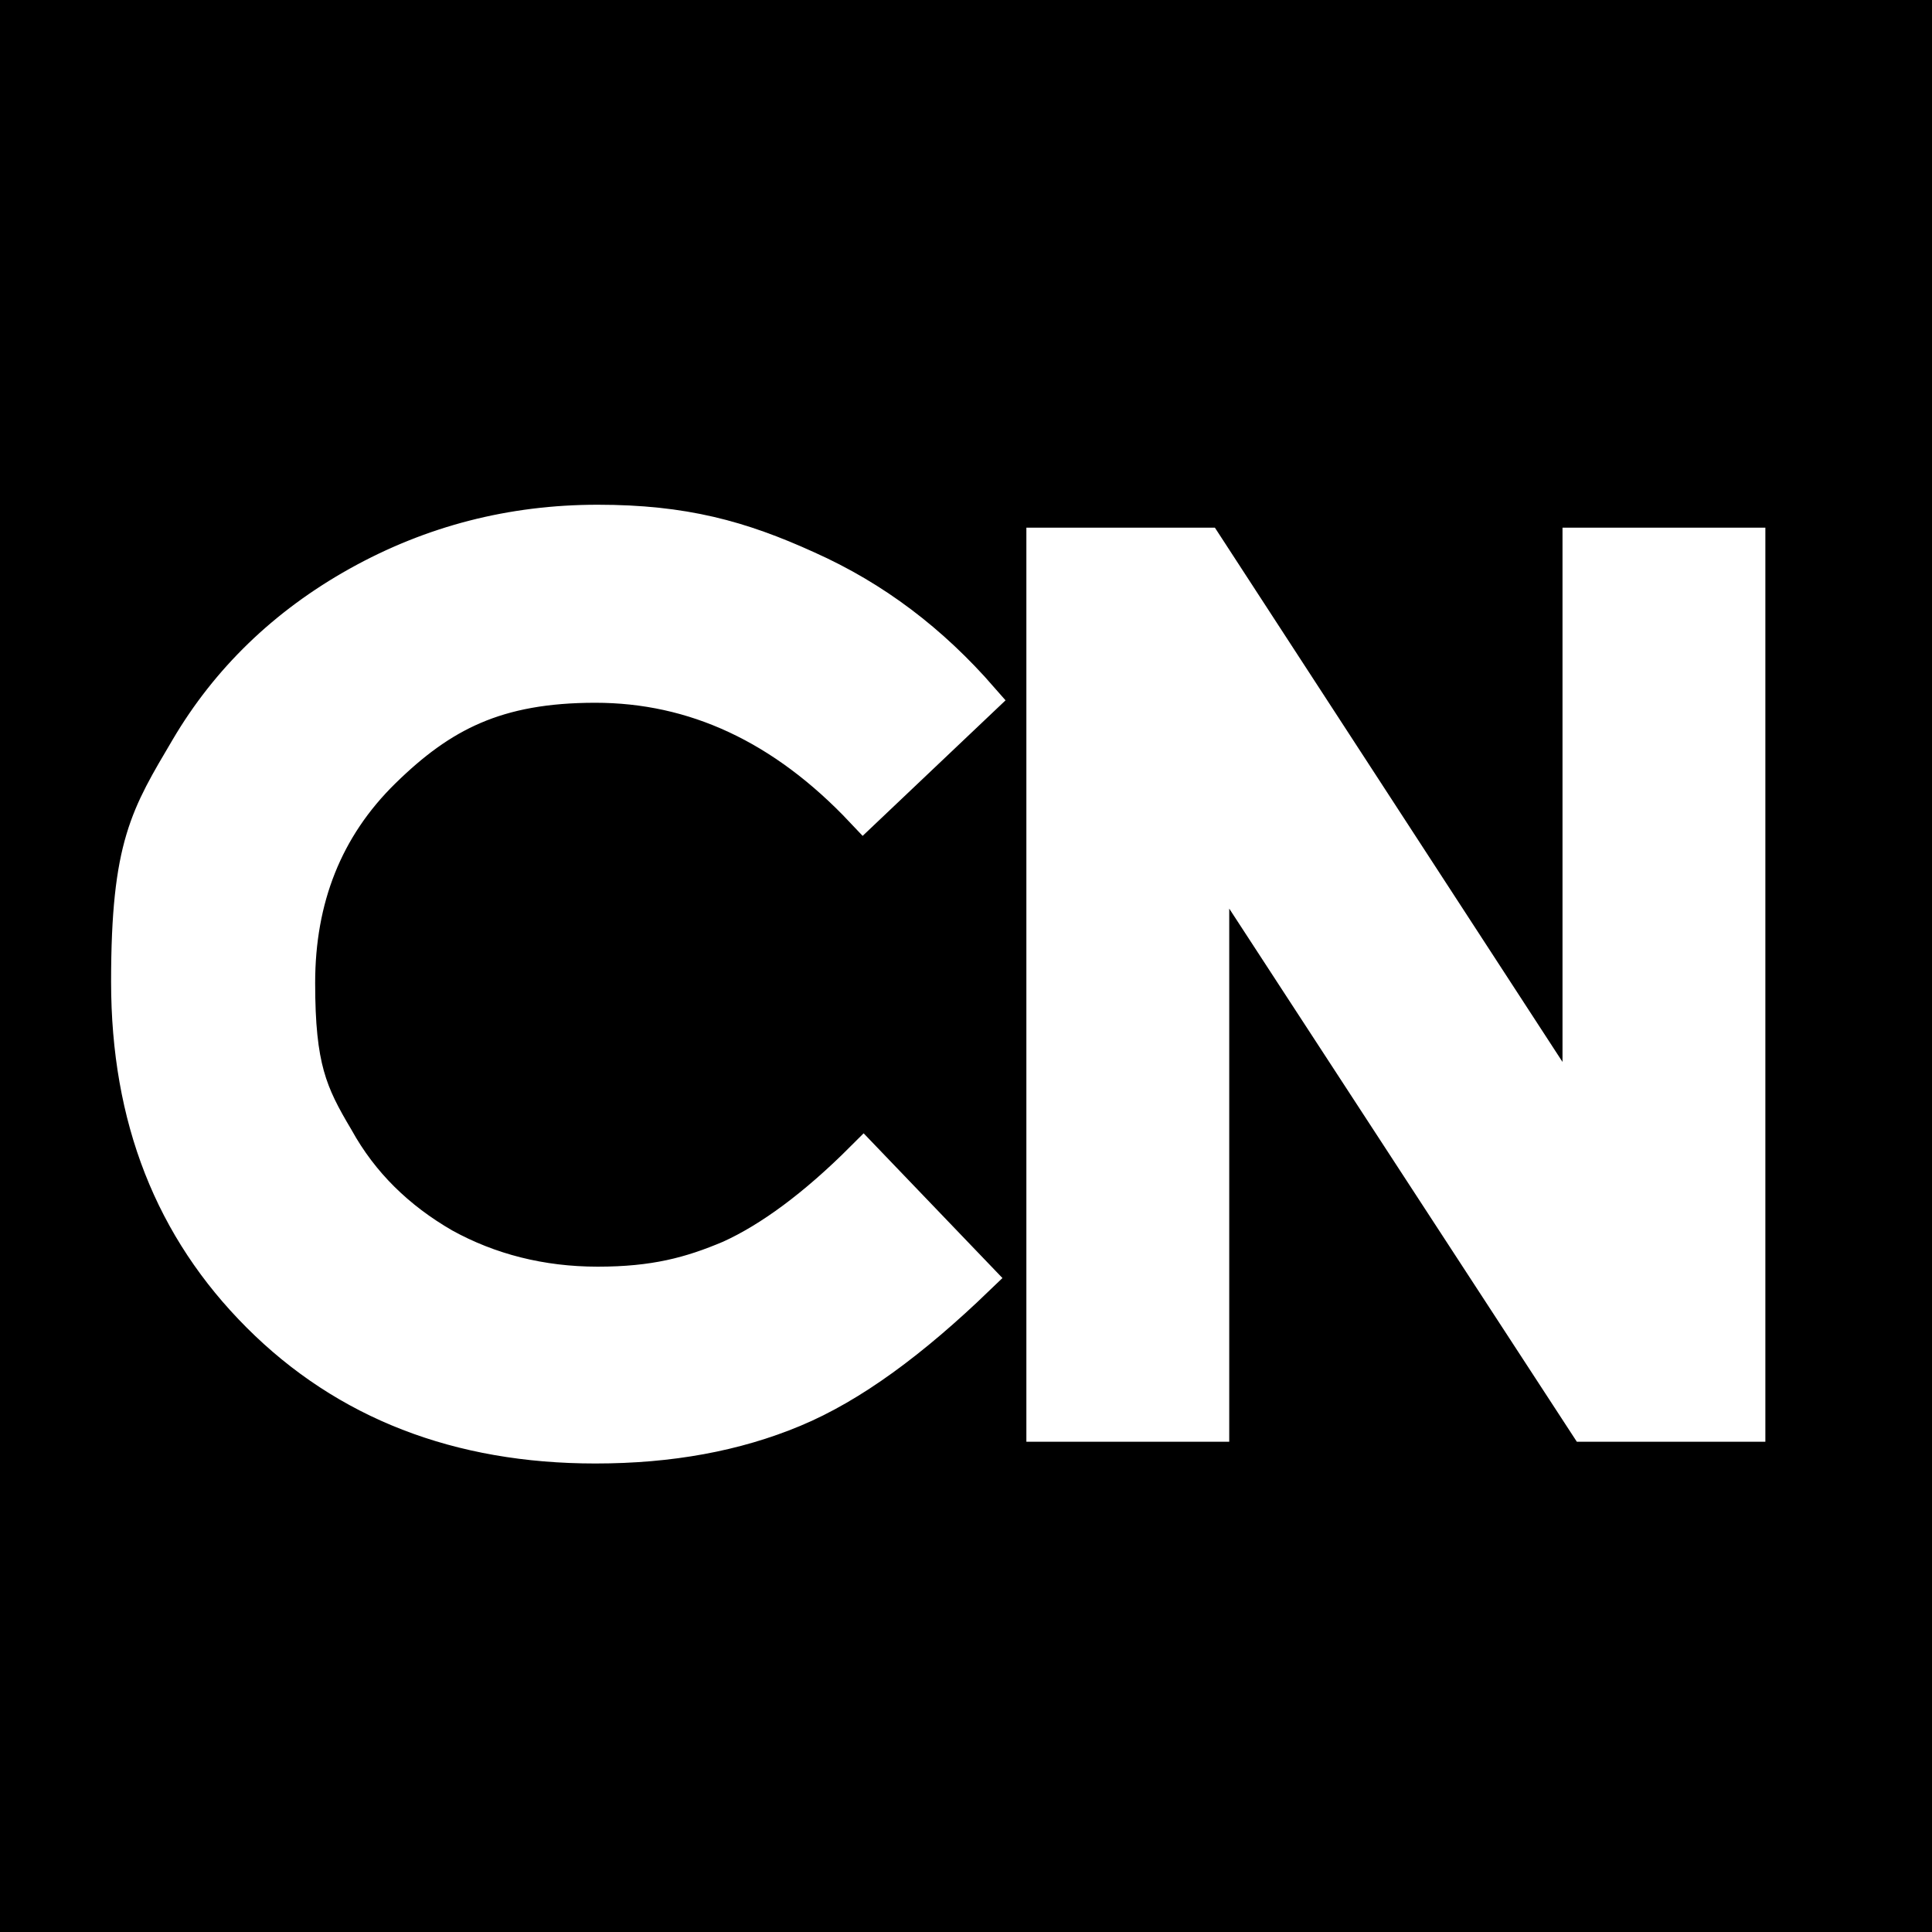
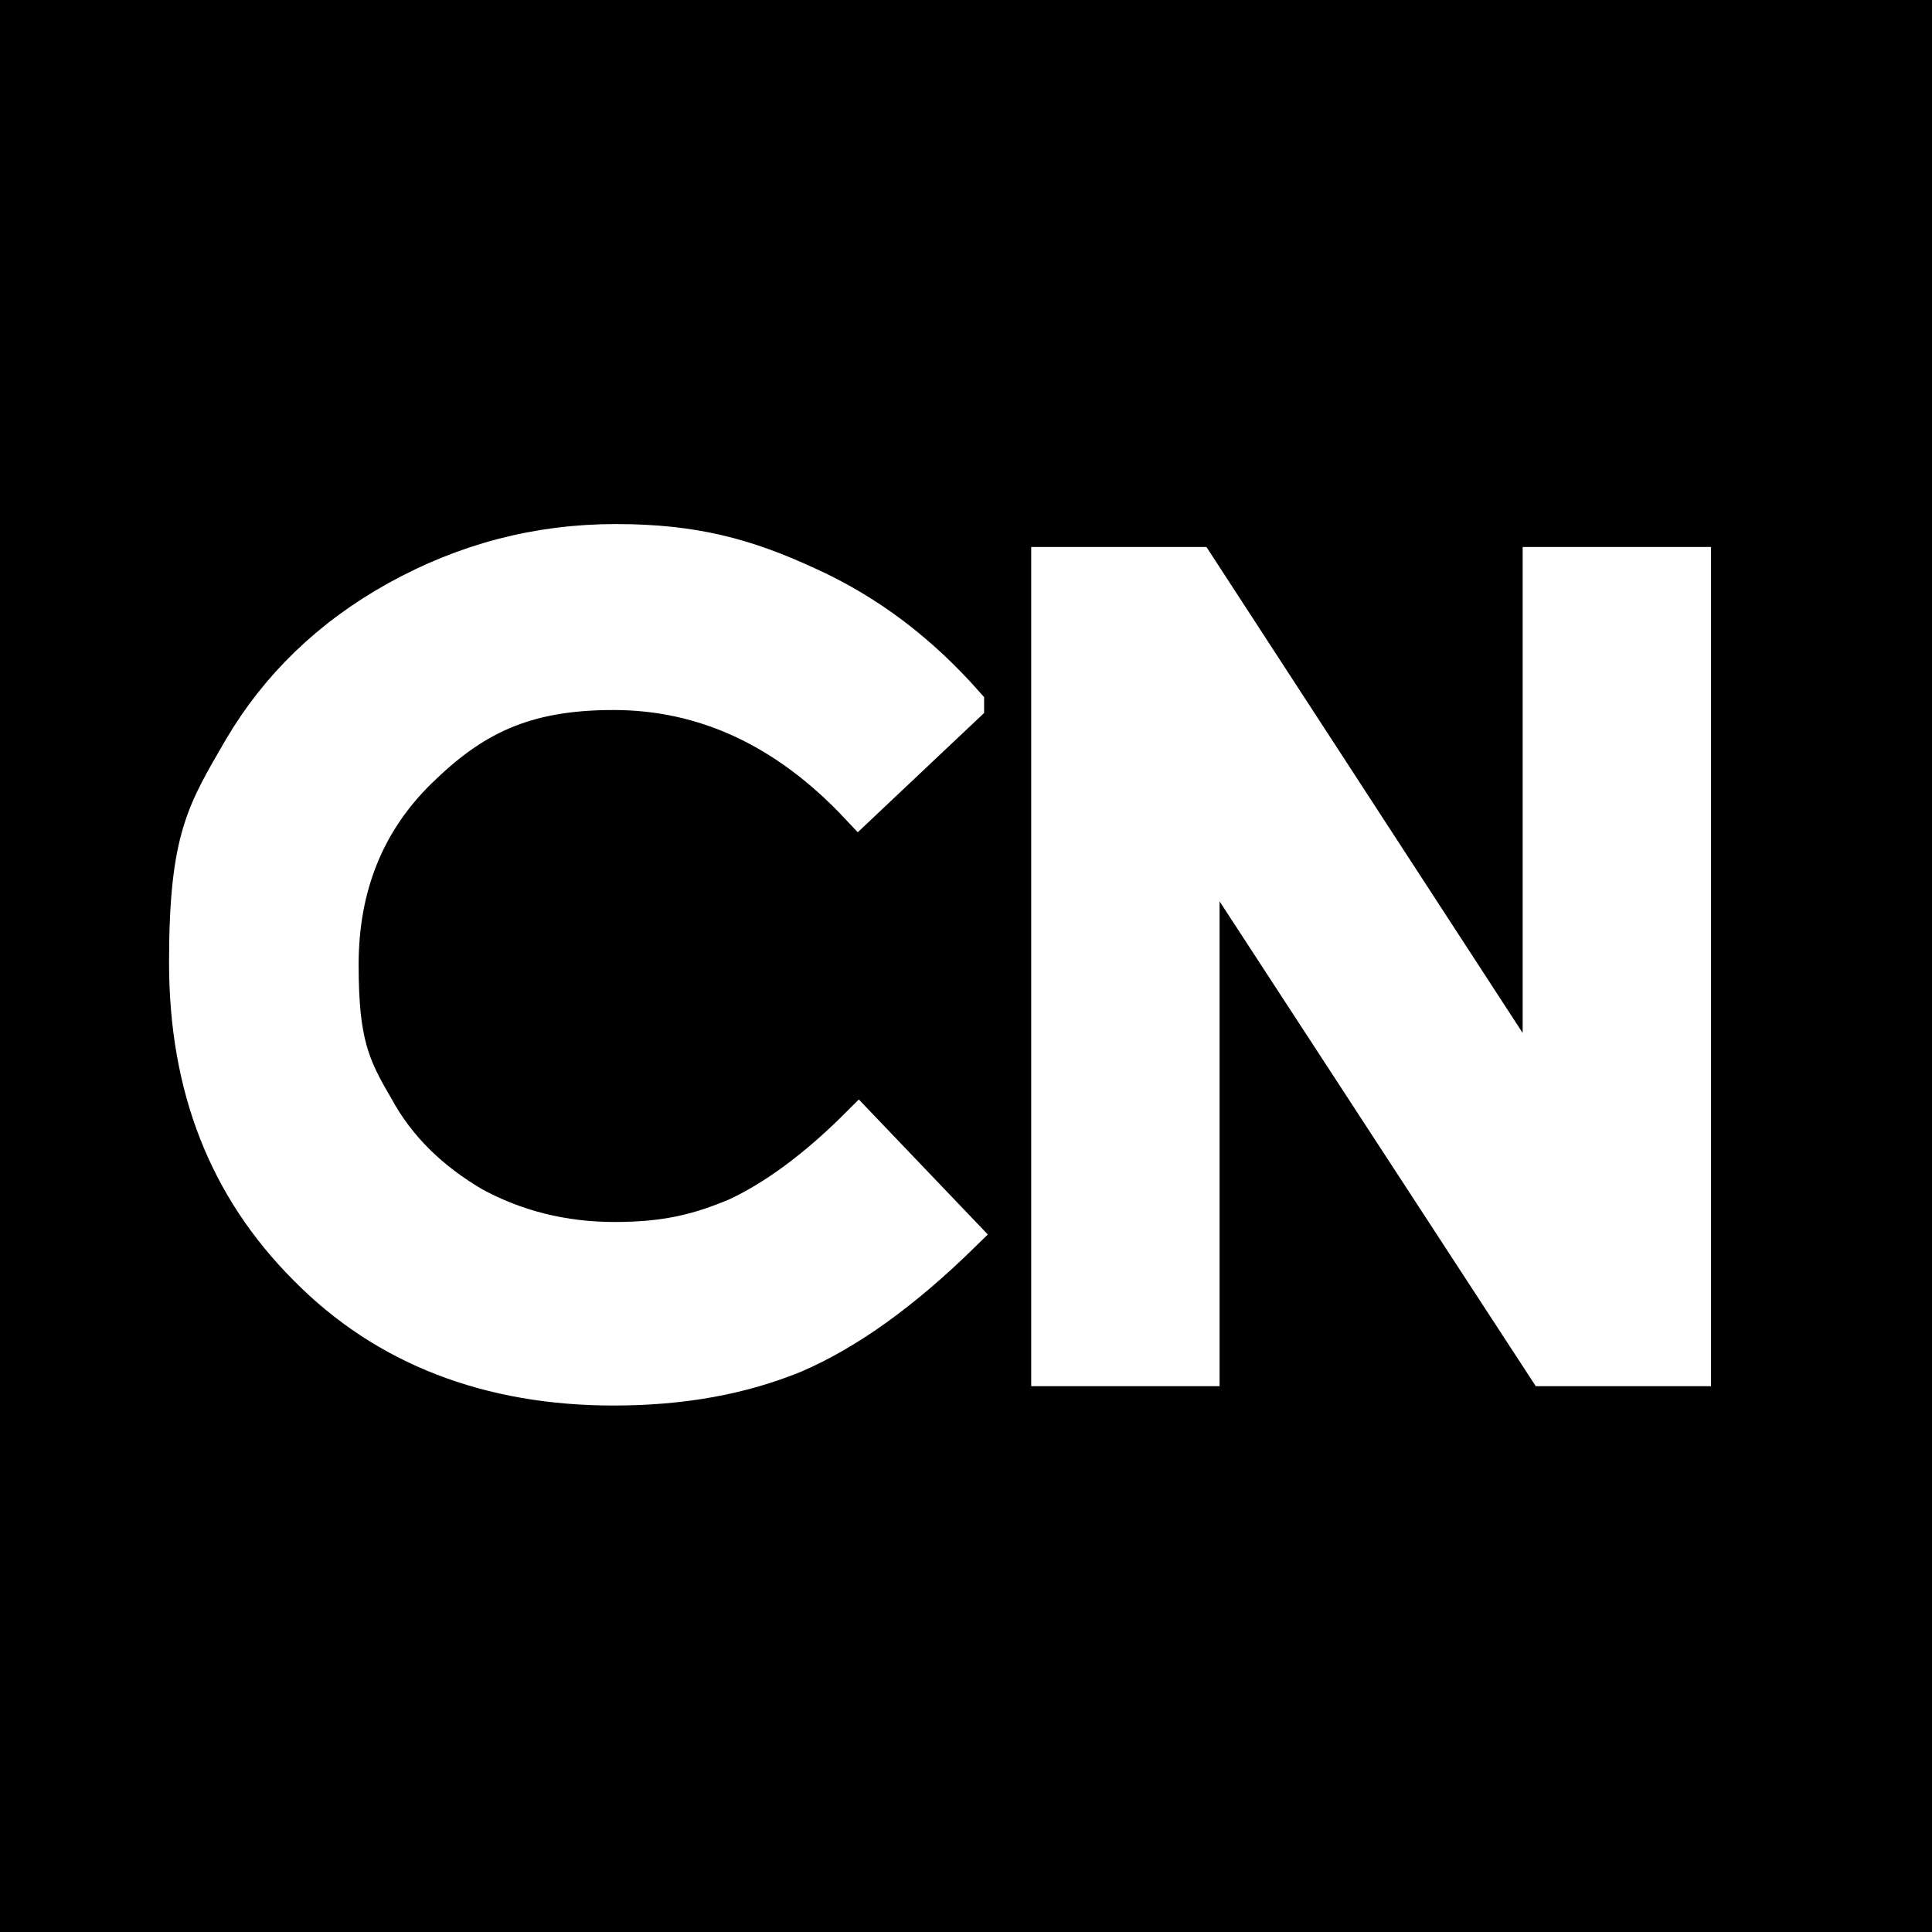
<svg xmlns="http://www.w3.org/2000/svg" id="Layer_1" version="1.1" viewBox="0 0 160 160">
  <defs>
    <style>
      .st0 {
        fill: #fff;
        stroke: #fff;
        stroke-miterlimit: 10;
        stroke-width: 3px;
      }
    </style>
  </defs>
  <rect width="160" height="160" />
  <g>
-     <path class="st0" d="M81.2,57.9l-9.7,9.2c-6.6-7-14-10.4-22.2-10.4s-12.8,2.4-17.6,7.1-7.1,10.6-7.1,17.6,1,9.2,3.2,12.9c2.1,3.8,5.1,6.7,8.9,8.9,3.8,2.1,8.1,3.2,12.8,3.2s7.7-.8,11-2.2c3.3-1.5,7-4.2,11-8.2l9.4,9.8c-5.4,5.2-10.4,8.9-15.2,10.9-4.8,2-10.2,3-16.4,3-11.3,0-20.6-3.6-27.8-10.8-7.2-7.2-10.8-16.3-10.8-27.6s1.6-13.7,4.9-19.3c3.3-5.6,8-10.2,14.1-13.6,6.1-3.4,12.7-5.1,19.8-5.1s11.8,1.3,17.3,3.8c5.6,2.5,10.3,6.1,14.4,10.8h0Z" />
-     <path class="st0" d="M86.5,45.2h13.3l31.1,47.8v-47.8h13.8v72.7h-13.3l-31.1-47.7v47.7h-13.8V45.2h0Z" />
+     <path class="st0" d="M80,58.4l-8.9,8.4c-6-6.4-12.8-9.5-20.3-9.5s-11.7,2.2-16.1,6.5-6.5,9.7-6.5,16.1.9,8.4,2.9,11.8c1.9,3.5,4.7,6.1,8.1,8.1,3.5,1.9,7.4,2.9,11.7,2.9s7-.7,10.1-2c3-1.4,6.4-3.8,10.1-7.5l8.6,9c-4.9,4.8-9.5,8.1-13.9,10-4.4,1.8-9.3,2.7-15,2.7-10.3,0-18.9-3.3-25.4-9.9-6.6-6.6-9.9-14.9-9.9-25.3s1.5-12.5,4.5-17.7c3-5.1,7.3-9.3,12.9-12.4,5.6-3.1,11.6-4.7,18.1-4.7s10.8,1.2,15.8,3.5c5.1,2.3,9.4,5.6,13.2,9.9h0Z" />
+     <path class="st0" d="M86.9,46.8h12.2l28.5,43.8v-43.8h12.6v66.5h-12.2l-28.5-43.7v43.7h-12.6V46.8h0Z" />
  </g>
</svg>
